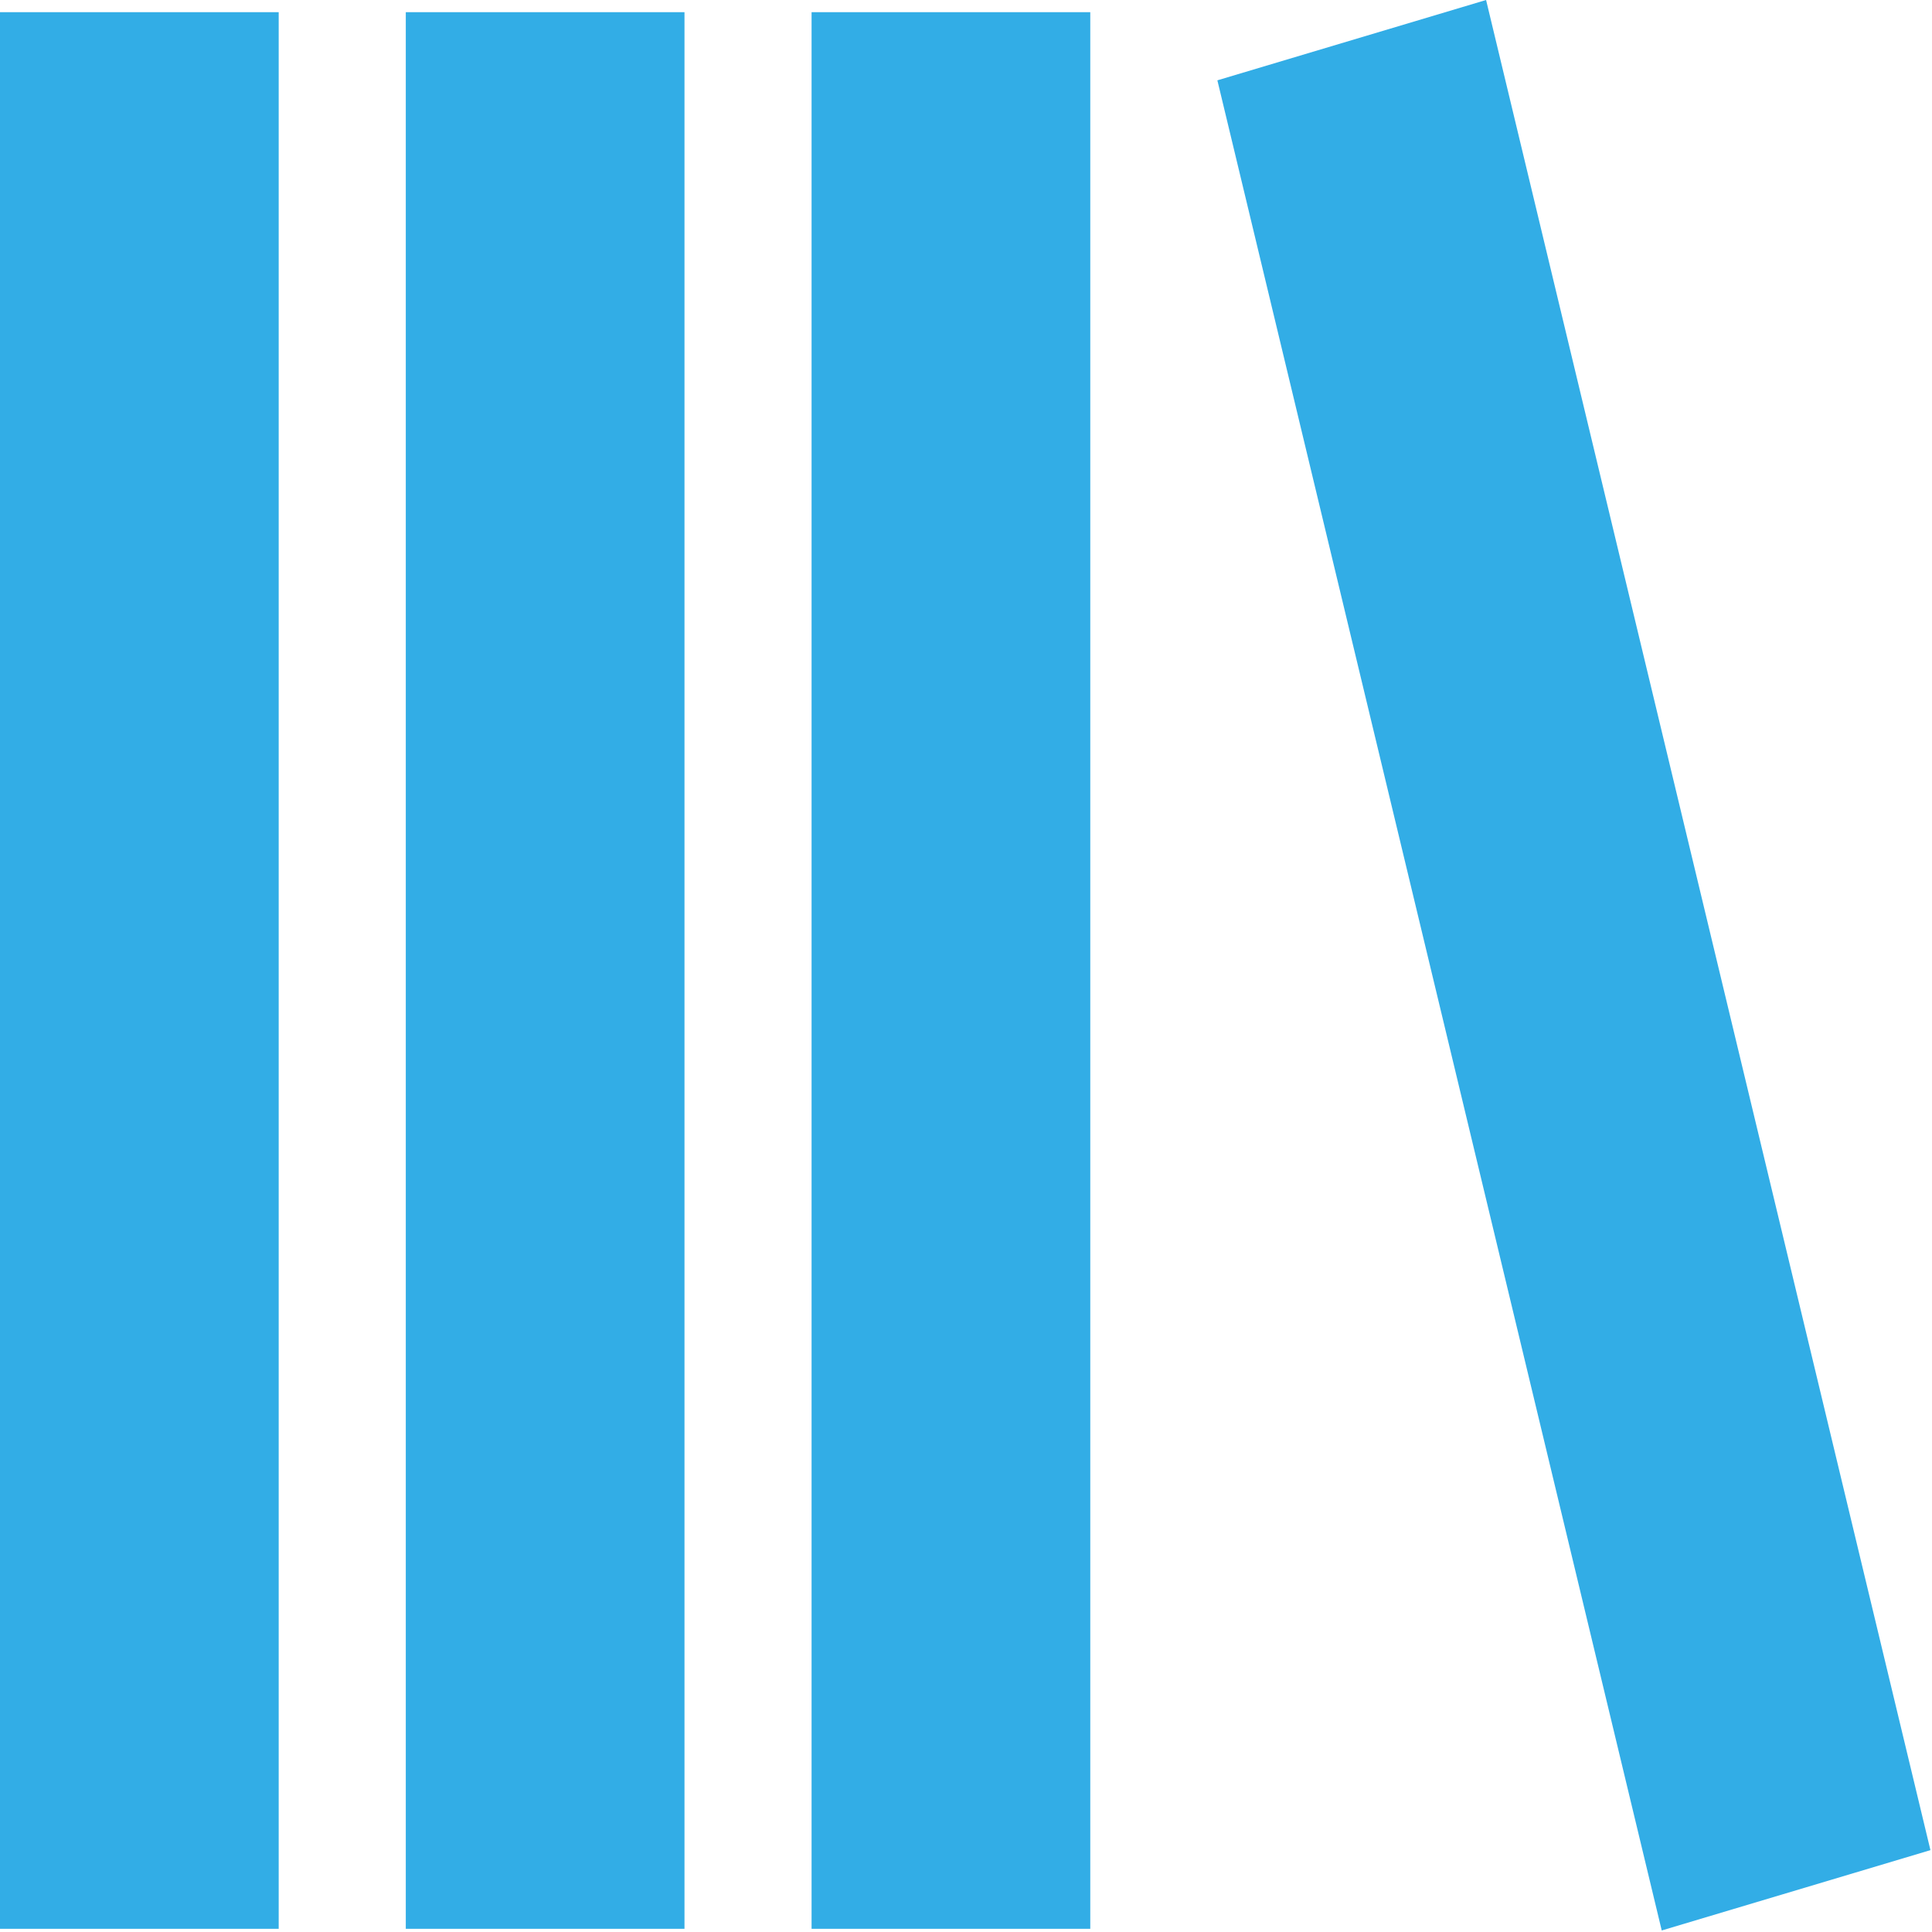
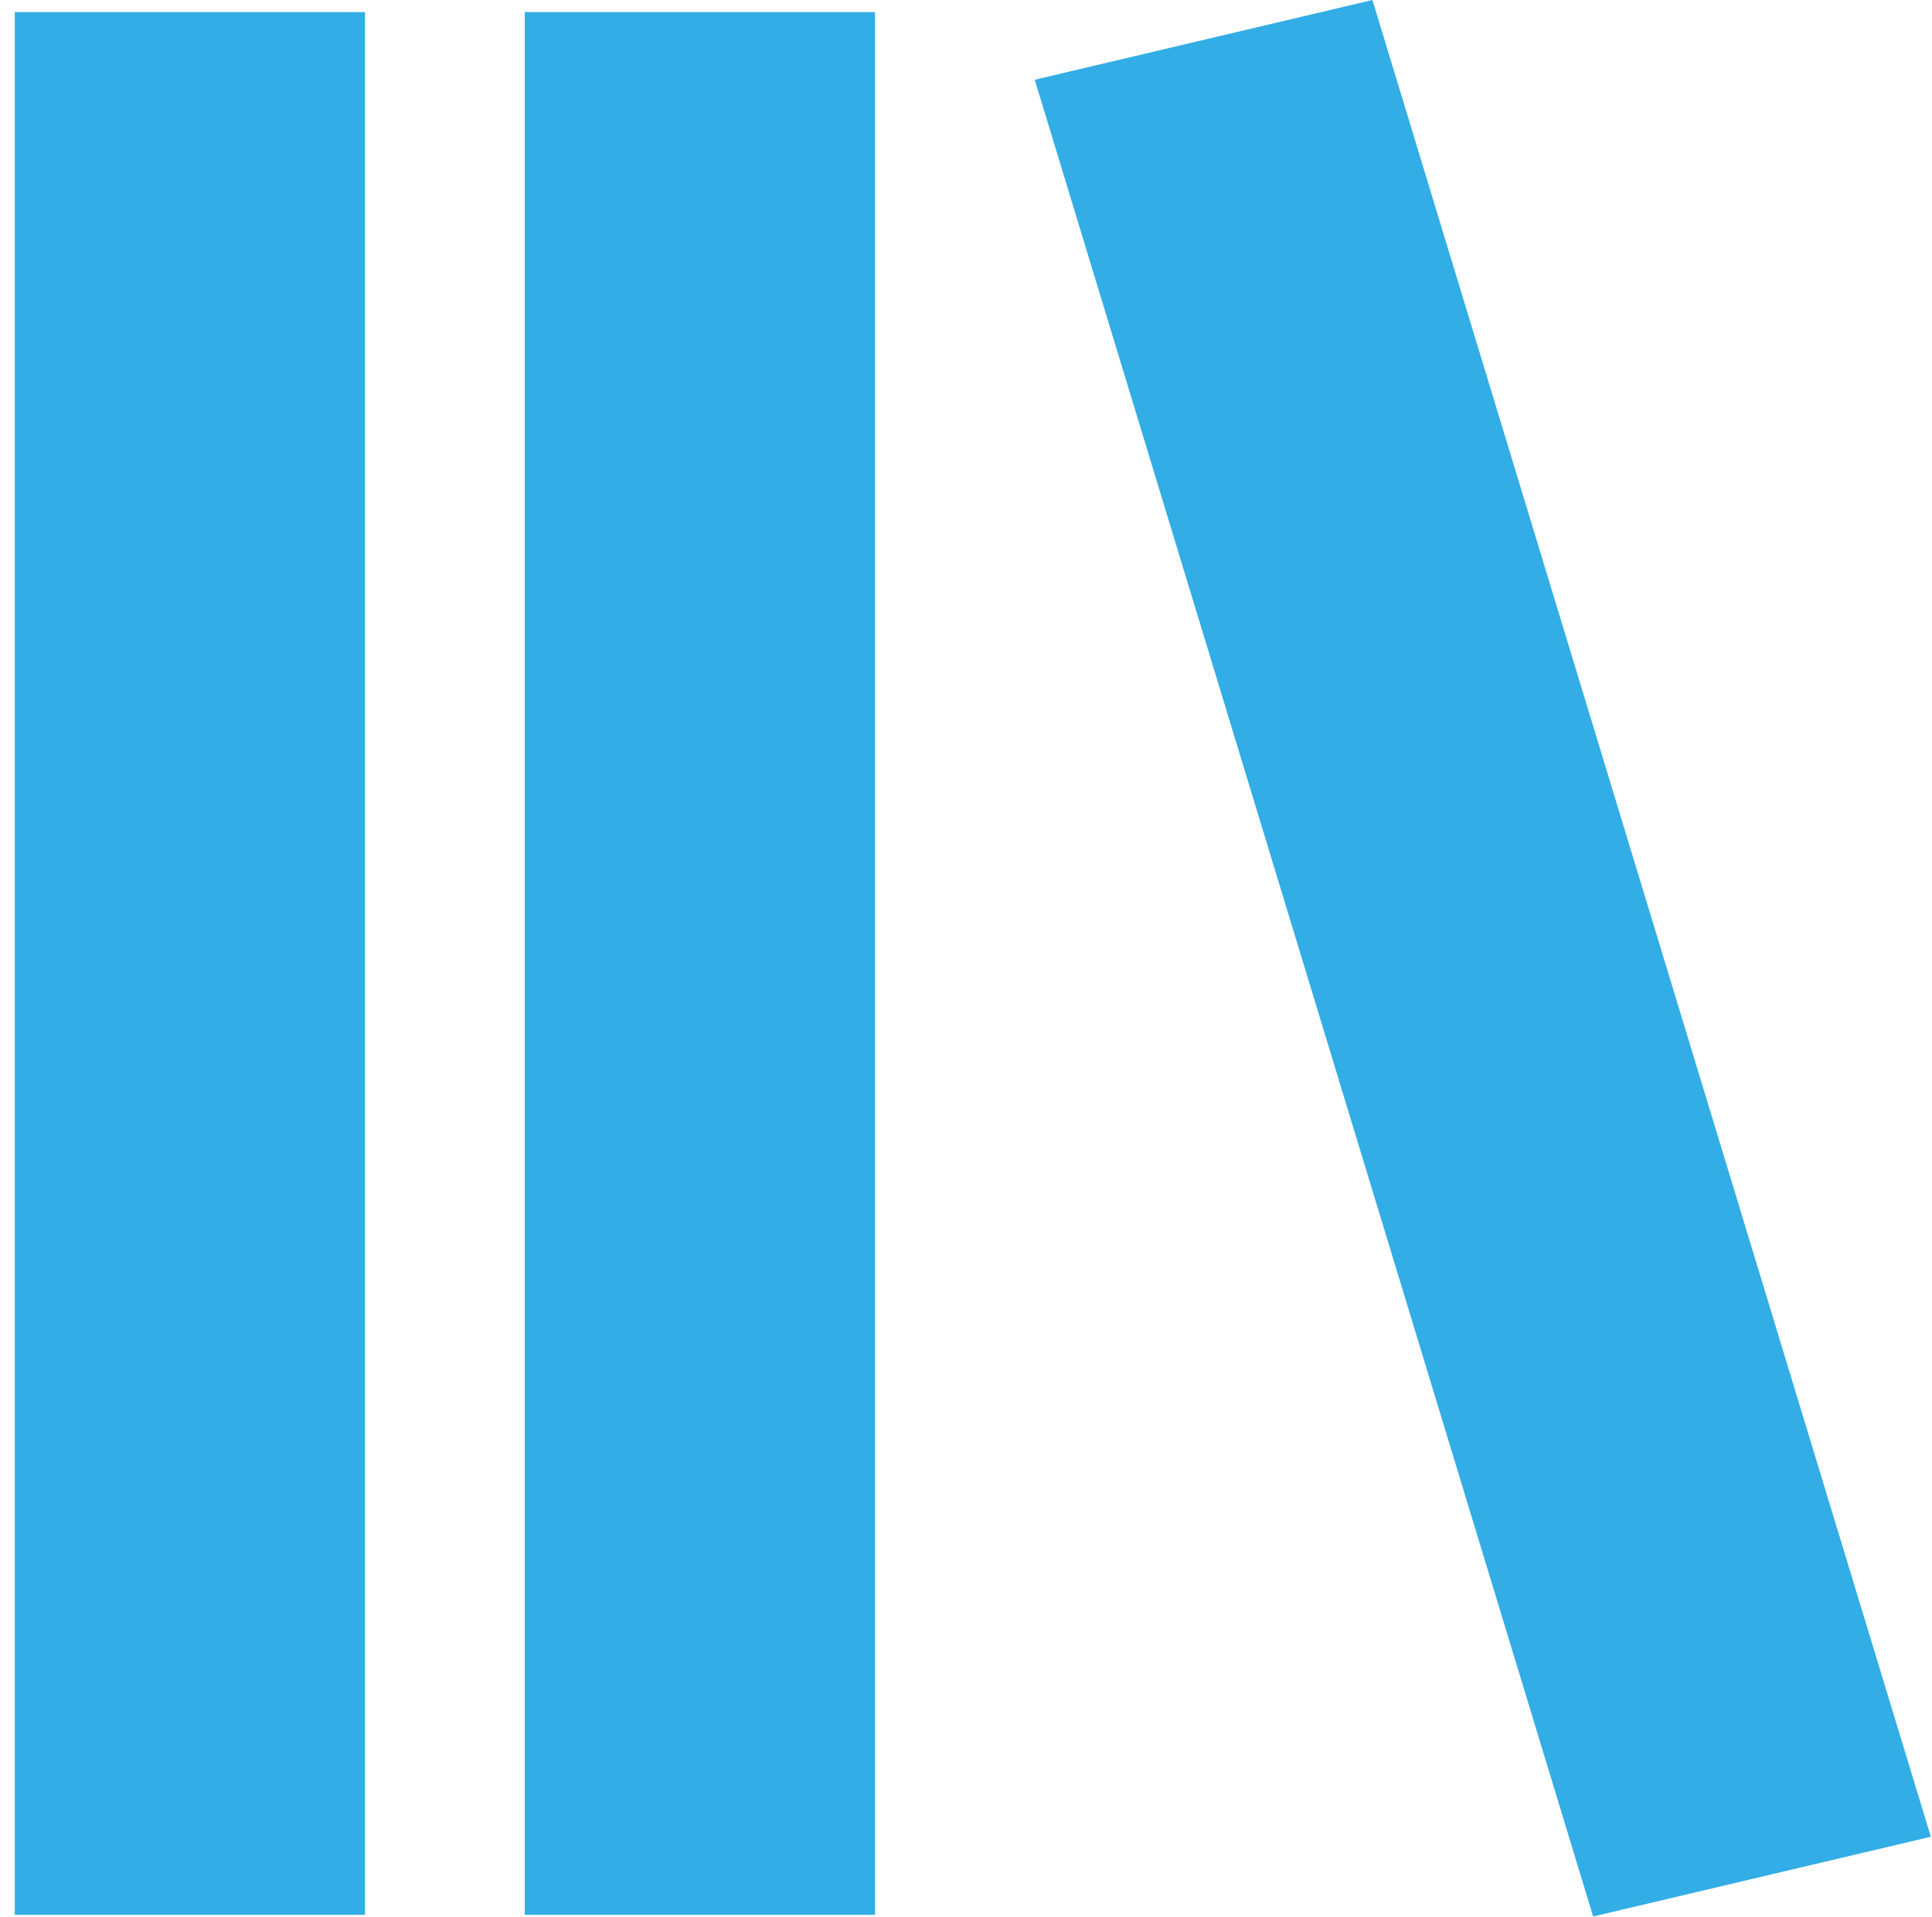
- <svg xmlns="http://www.w3.org/2000/svg" width="152" height="152" viewBox="0 0 152 152" fill="none">
-   <rect x="31.926" y="0.958" width="21.926" height="150.791" fill="#32ADE6" />
-   <rect y="0.958" width="21.926" height="150.791" fill="#32ADE6" />
-   <rect x="63.851" y="0.958" width="21.926" height="150.791" fill="#32ADE6" />
-   <rect width="22.065" height="149.699" transform="matrix(0.958105 -0.286416 0.233531 0.972349 95.7772 6.31982)" fill="#32ADE6" />
+ <svg xmlns="http://www.w3.org/2000/svg" width="121" height="120" viewBox="0 0 121 120" fill="none">
+   <rect x="0.926" y="0.757" width="21.935" height="119.139" fill="#32ADE6" />
+   <rect x="32.865" y="0.757" width="21.935" height="119.139" fill="#32ADE6" />
+   <rect width="21.731" height="120.207" transform="matrix(0.973243 -0.229776 0.290948 0.956739 64.8038 4.99329)" fill="#32ADE6" />
</svg>
